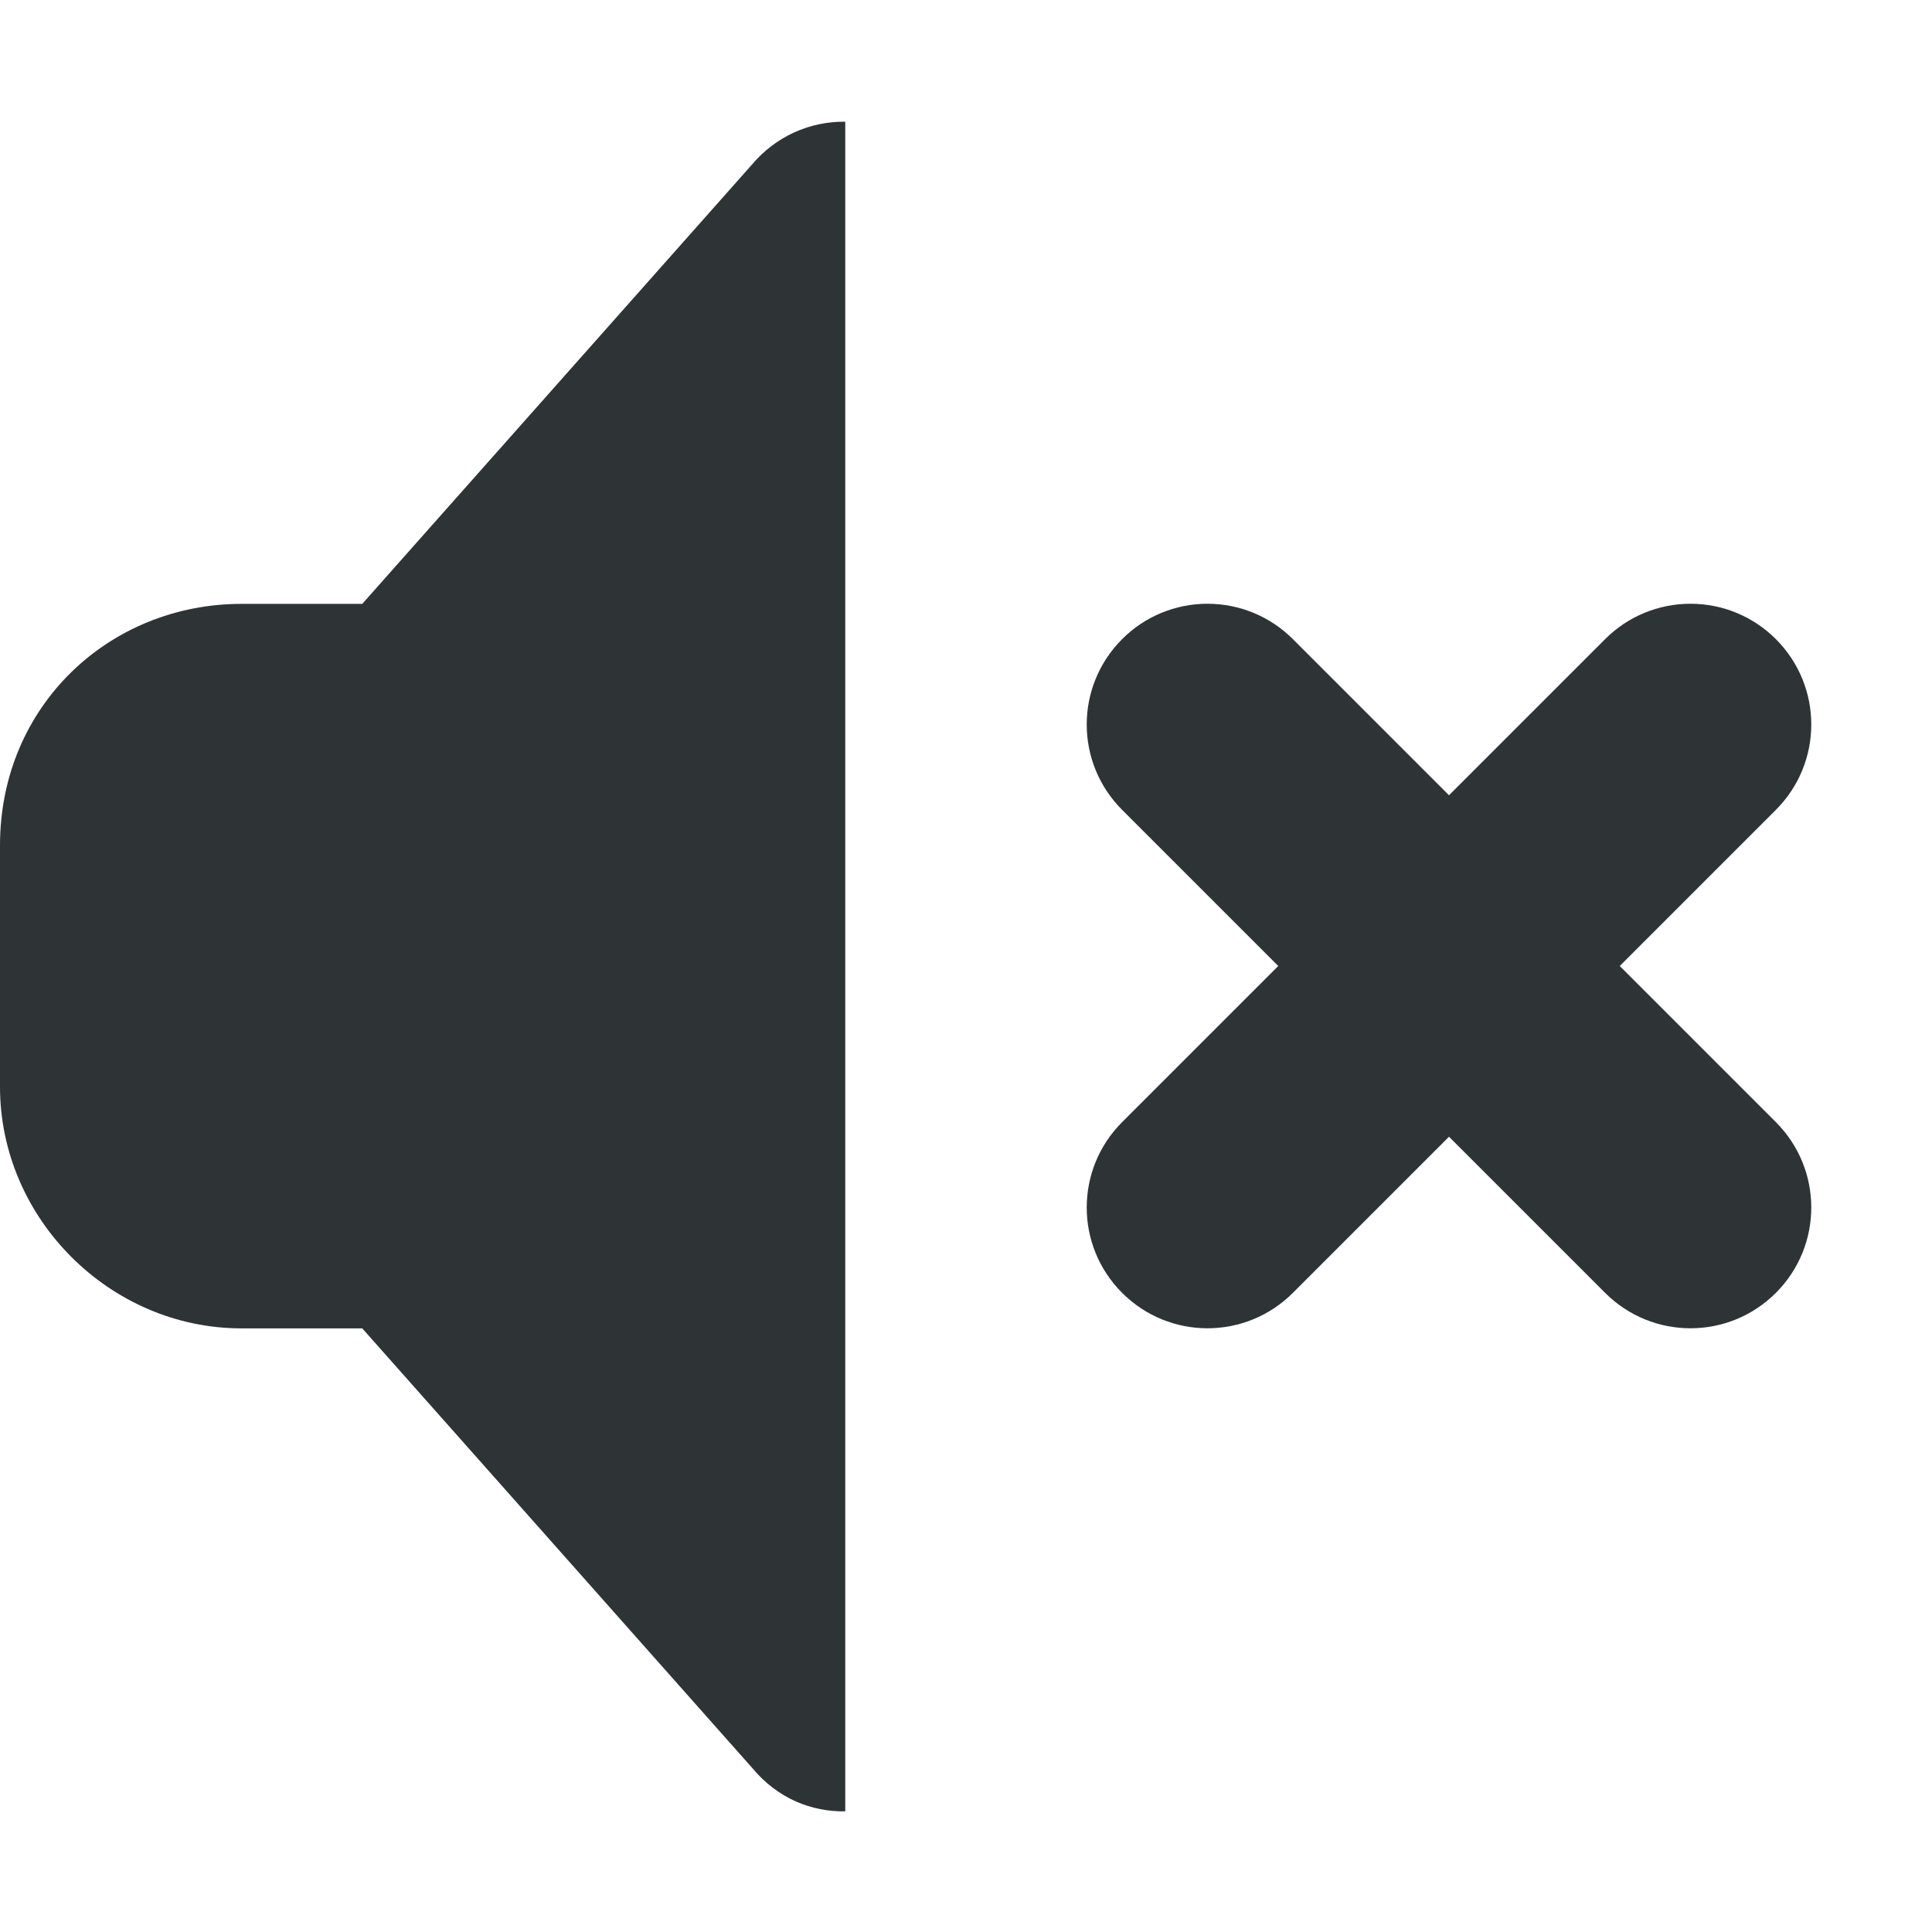
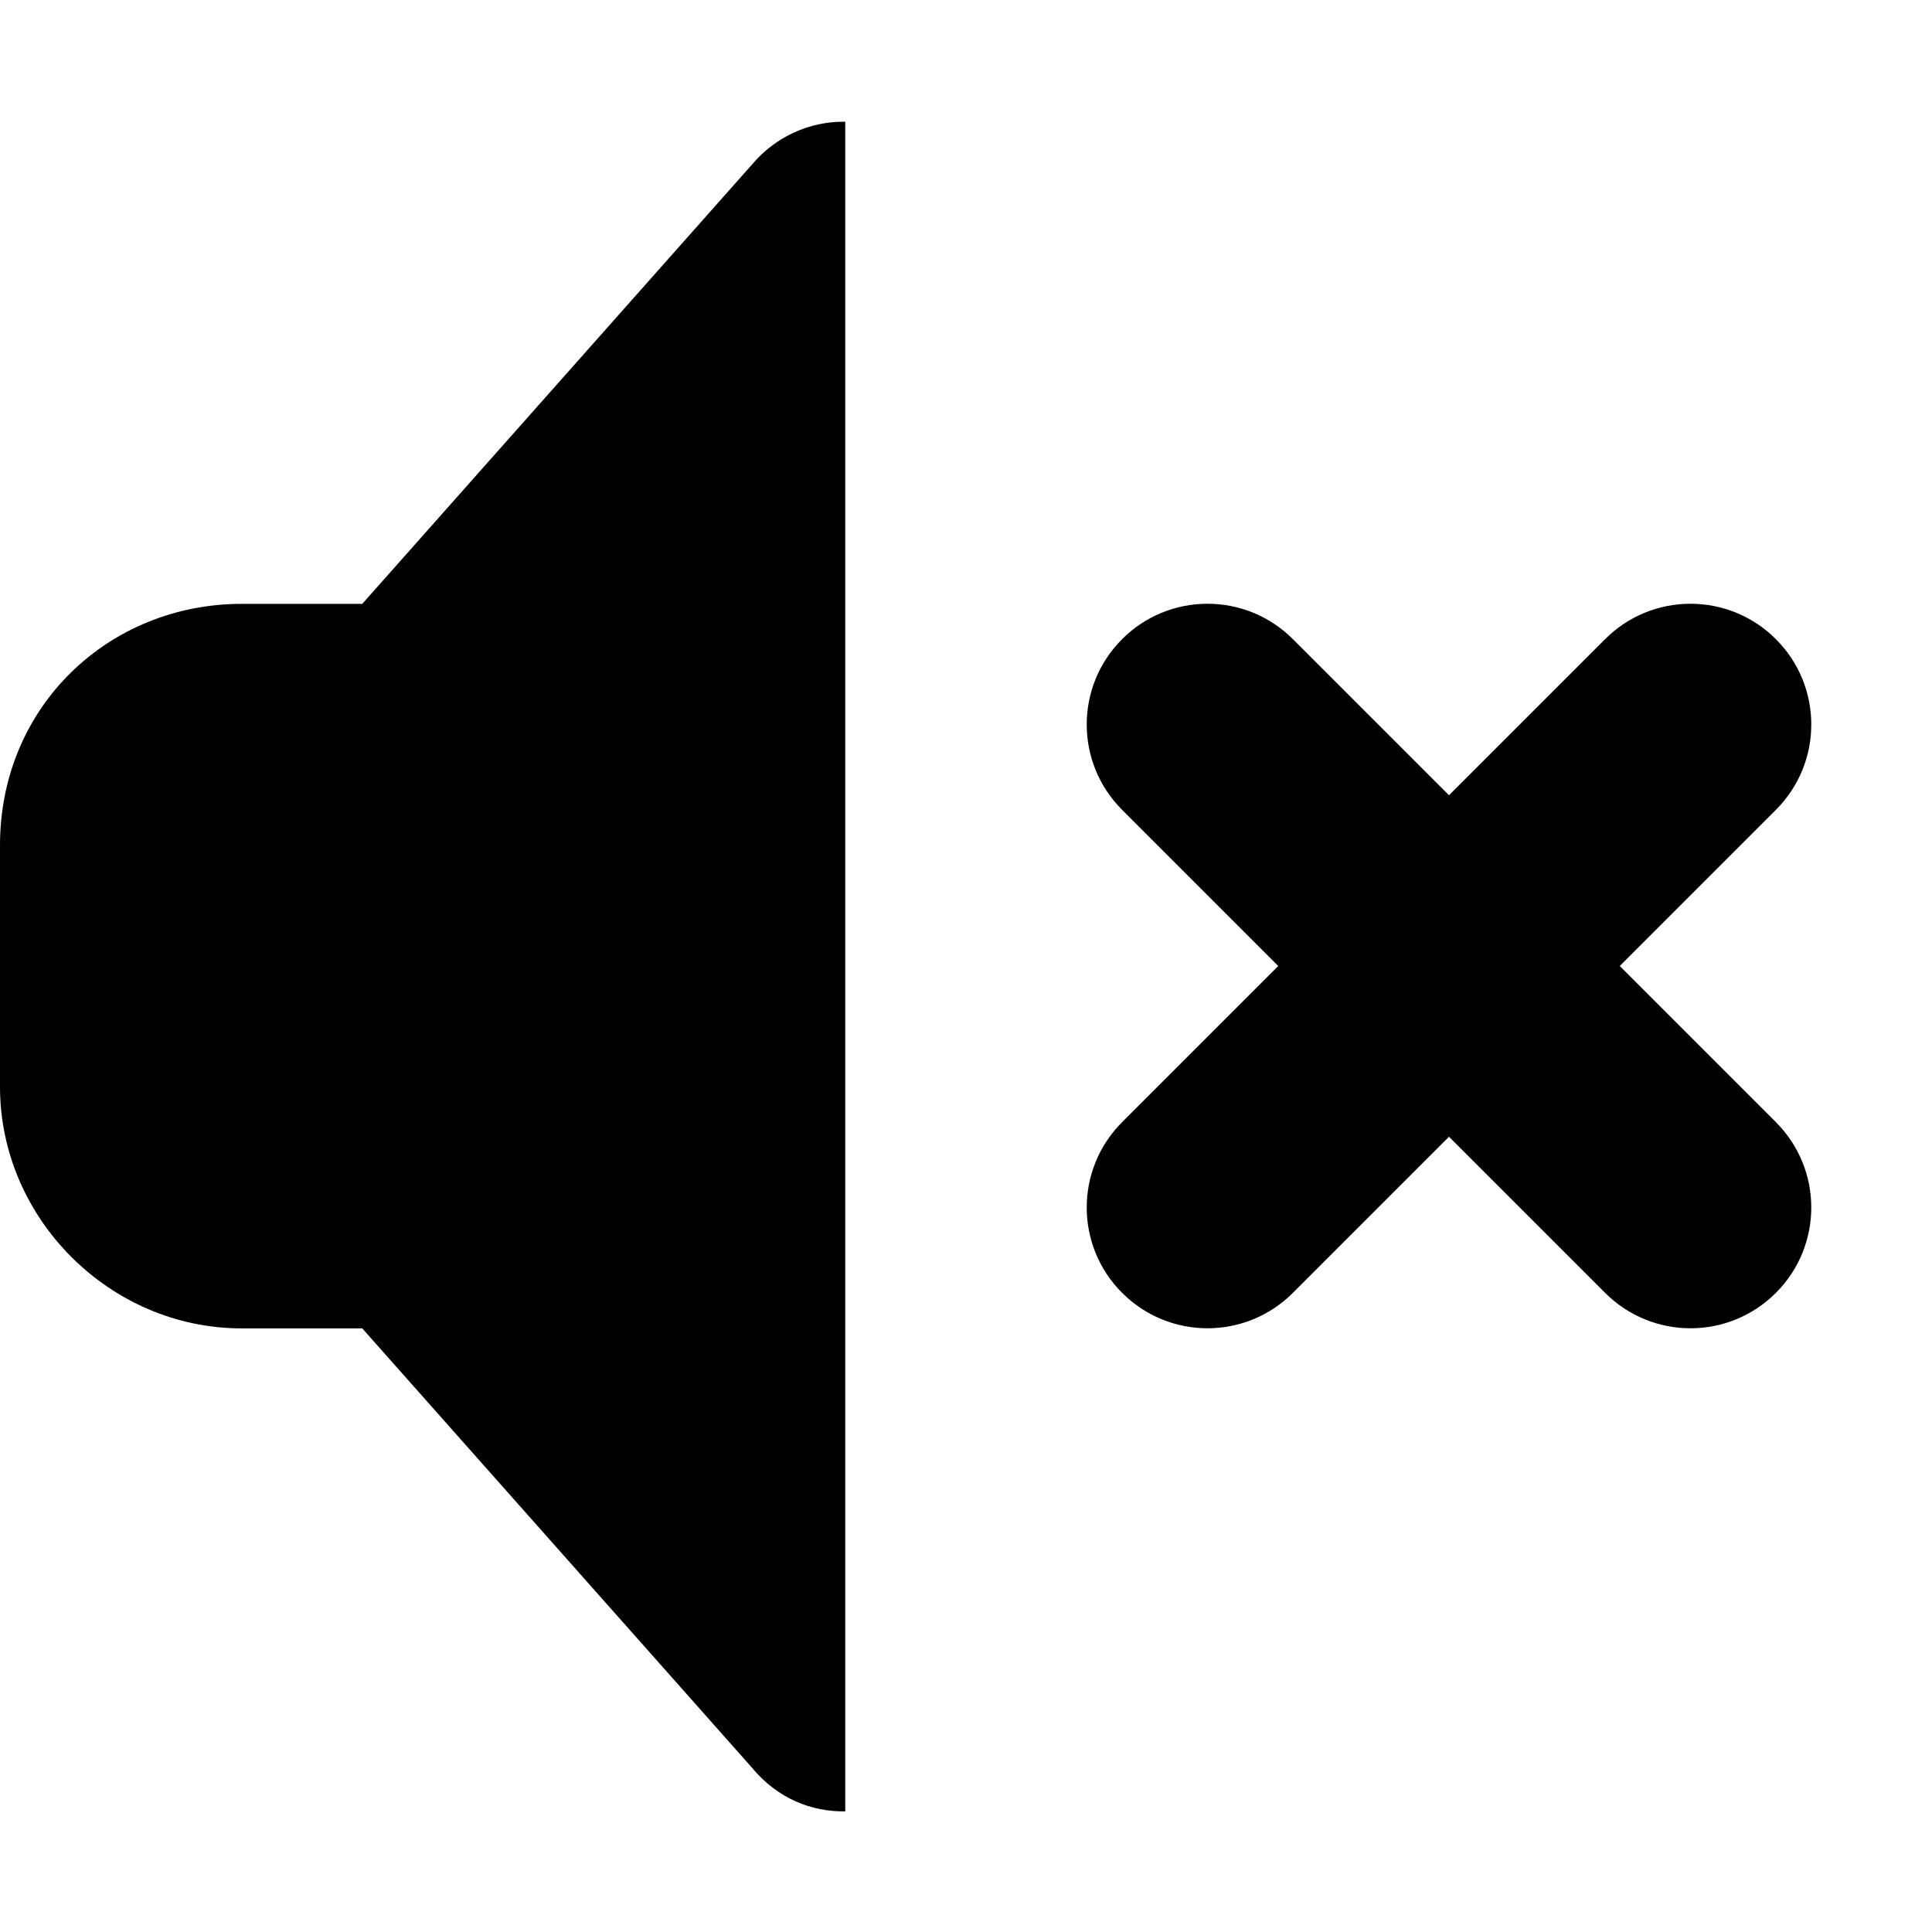
<svg xmlns="http://www.w3.org/2000/svg" height="16px" viewBox="0 0 16 16" width="16px">
-   <g fill="#2e3436">
+   <g fill="currentColor">
    <path d="m 7 1.008 c -0.297 -0.004 -0.578 0.125 -0.77 0.352 l -3.23 3.641 h -1 c -1.094 0 -2 0.844 -2 2 v 2 c 0 1.09 0.91 2 2 2 h 1 l 3.23 3.641 c 0.211 0.254 0.492 0.363 0.77 0.359 z m 0 0" />
    <path d="m 10 5 c -0.266 0 -0.52 0.105 -0.707 0.293 c -0.391 0.391 -0.391 1.023 0 1.414 l 1.293 1.293 l -1.293 1.293 c -0.391 0.391 -0.391 1.023 0 1.414 s 1.023 0.391 1.414 0 l 1.293 -1.293 l 1.293 1.293 c 0.391 0.391 1.023 0.391 1.414 0 s 0.391 -1.023 0 -1.414 l -1.293 -1.293 l 1.293 -1.293 c 0.391 -0.391 0.391 -1.023 0 -1.414 c -0.188 -0.188 -0.441 -0.293 -0.707 -0.293 s -0.52 0.105 -0.707 0.293 l -1.293 1.293 l -1.293 -1.293 c -0.188 -0.188 -0.441 -0.293 -0.707 -0.293 z m 0 0" />
  </g>
</svg>
